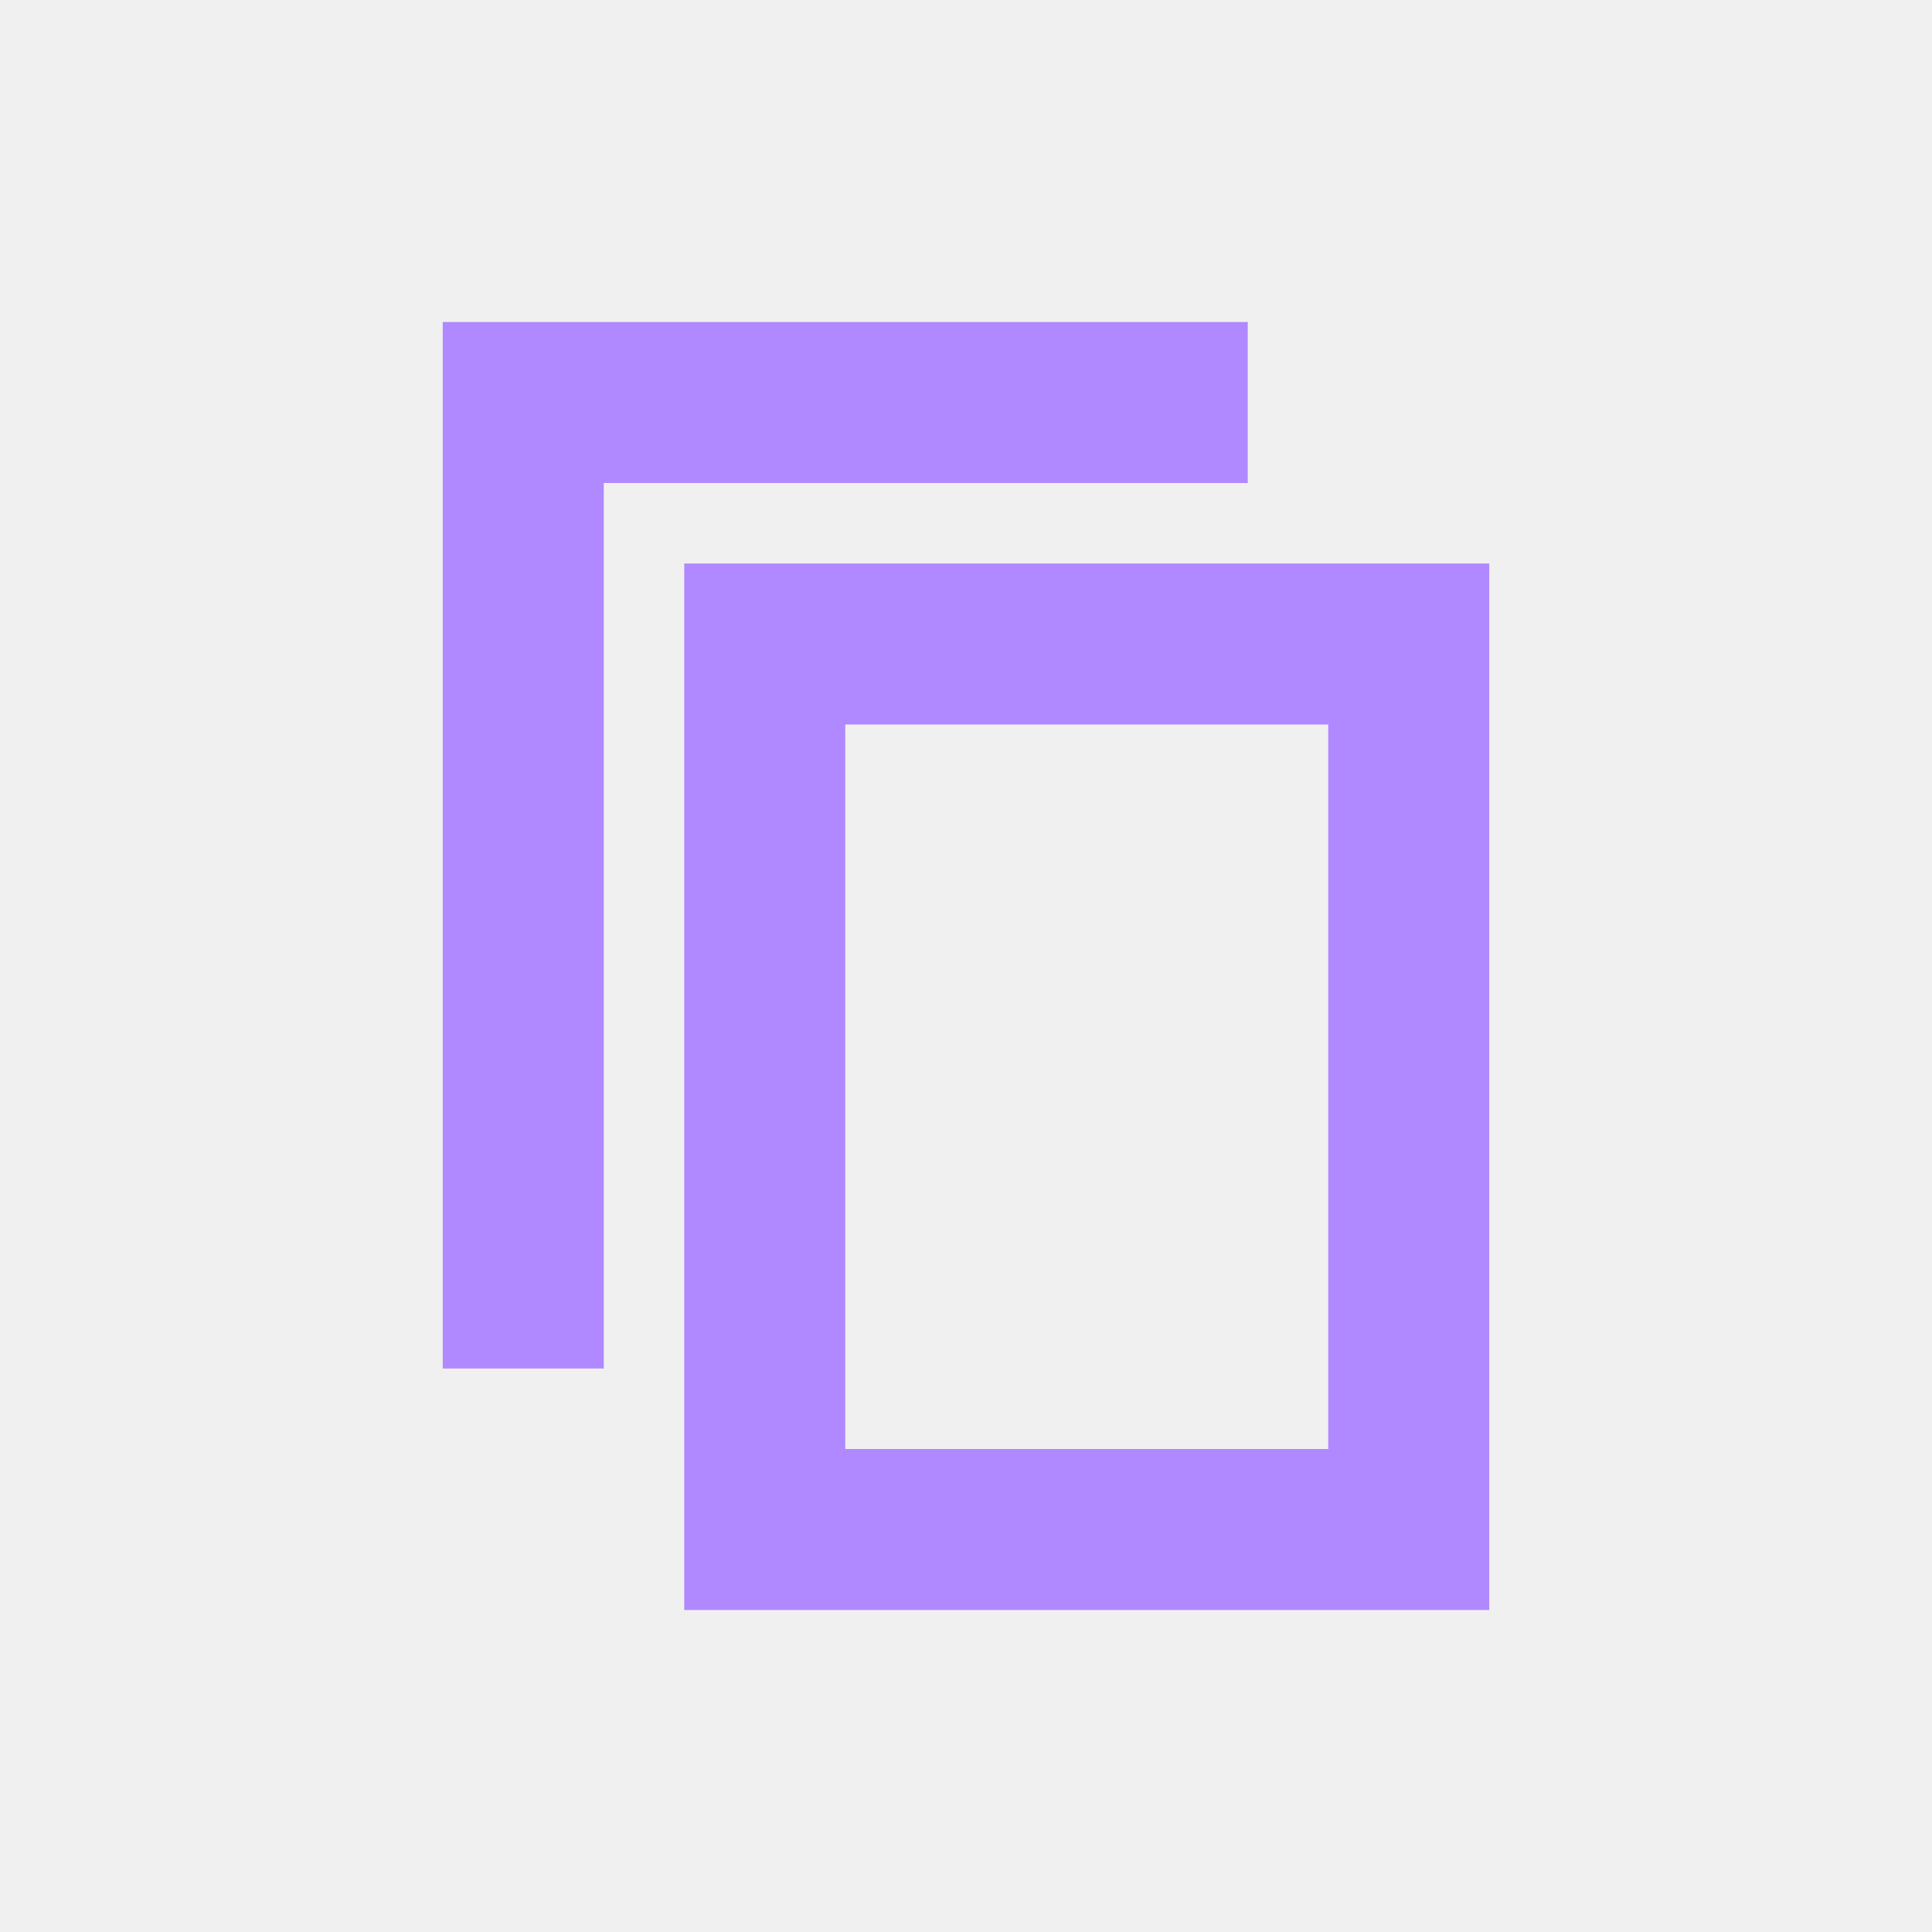
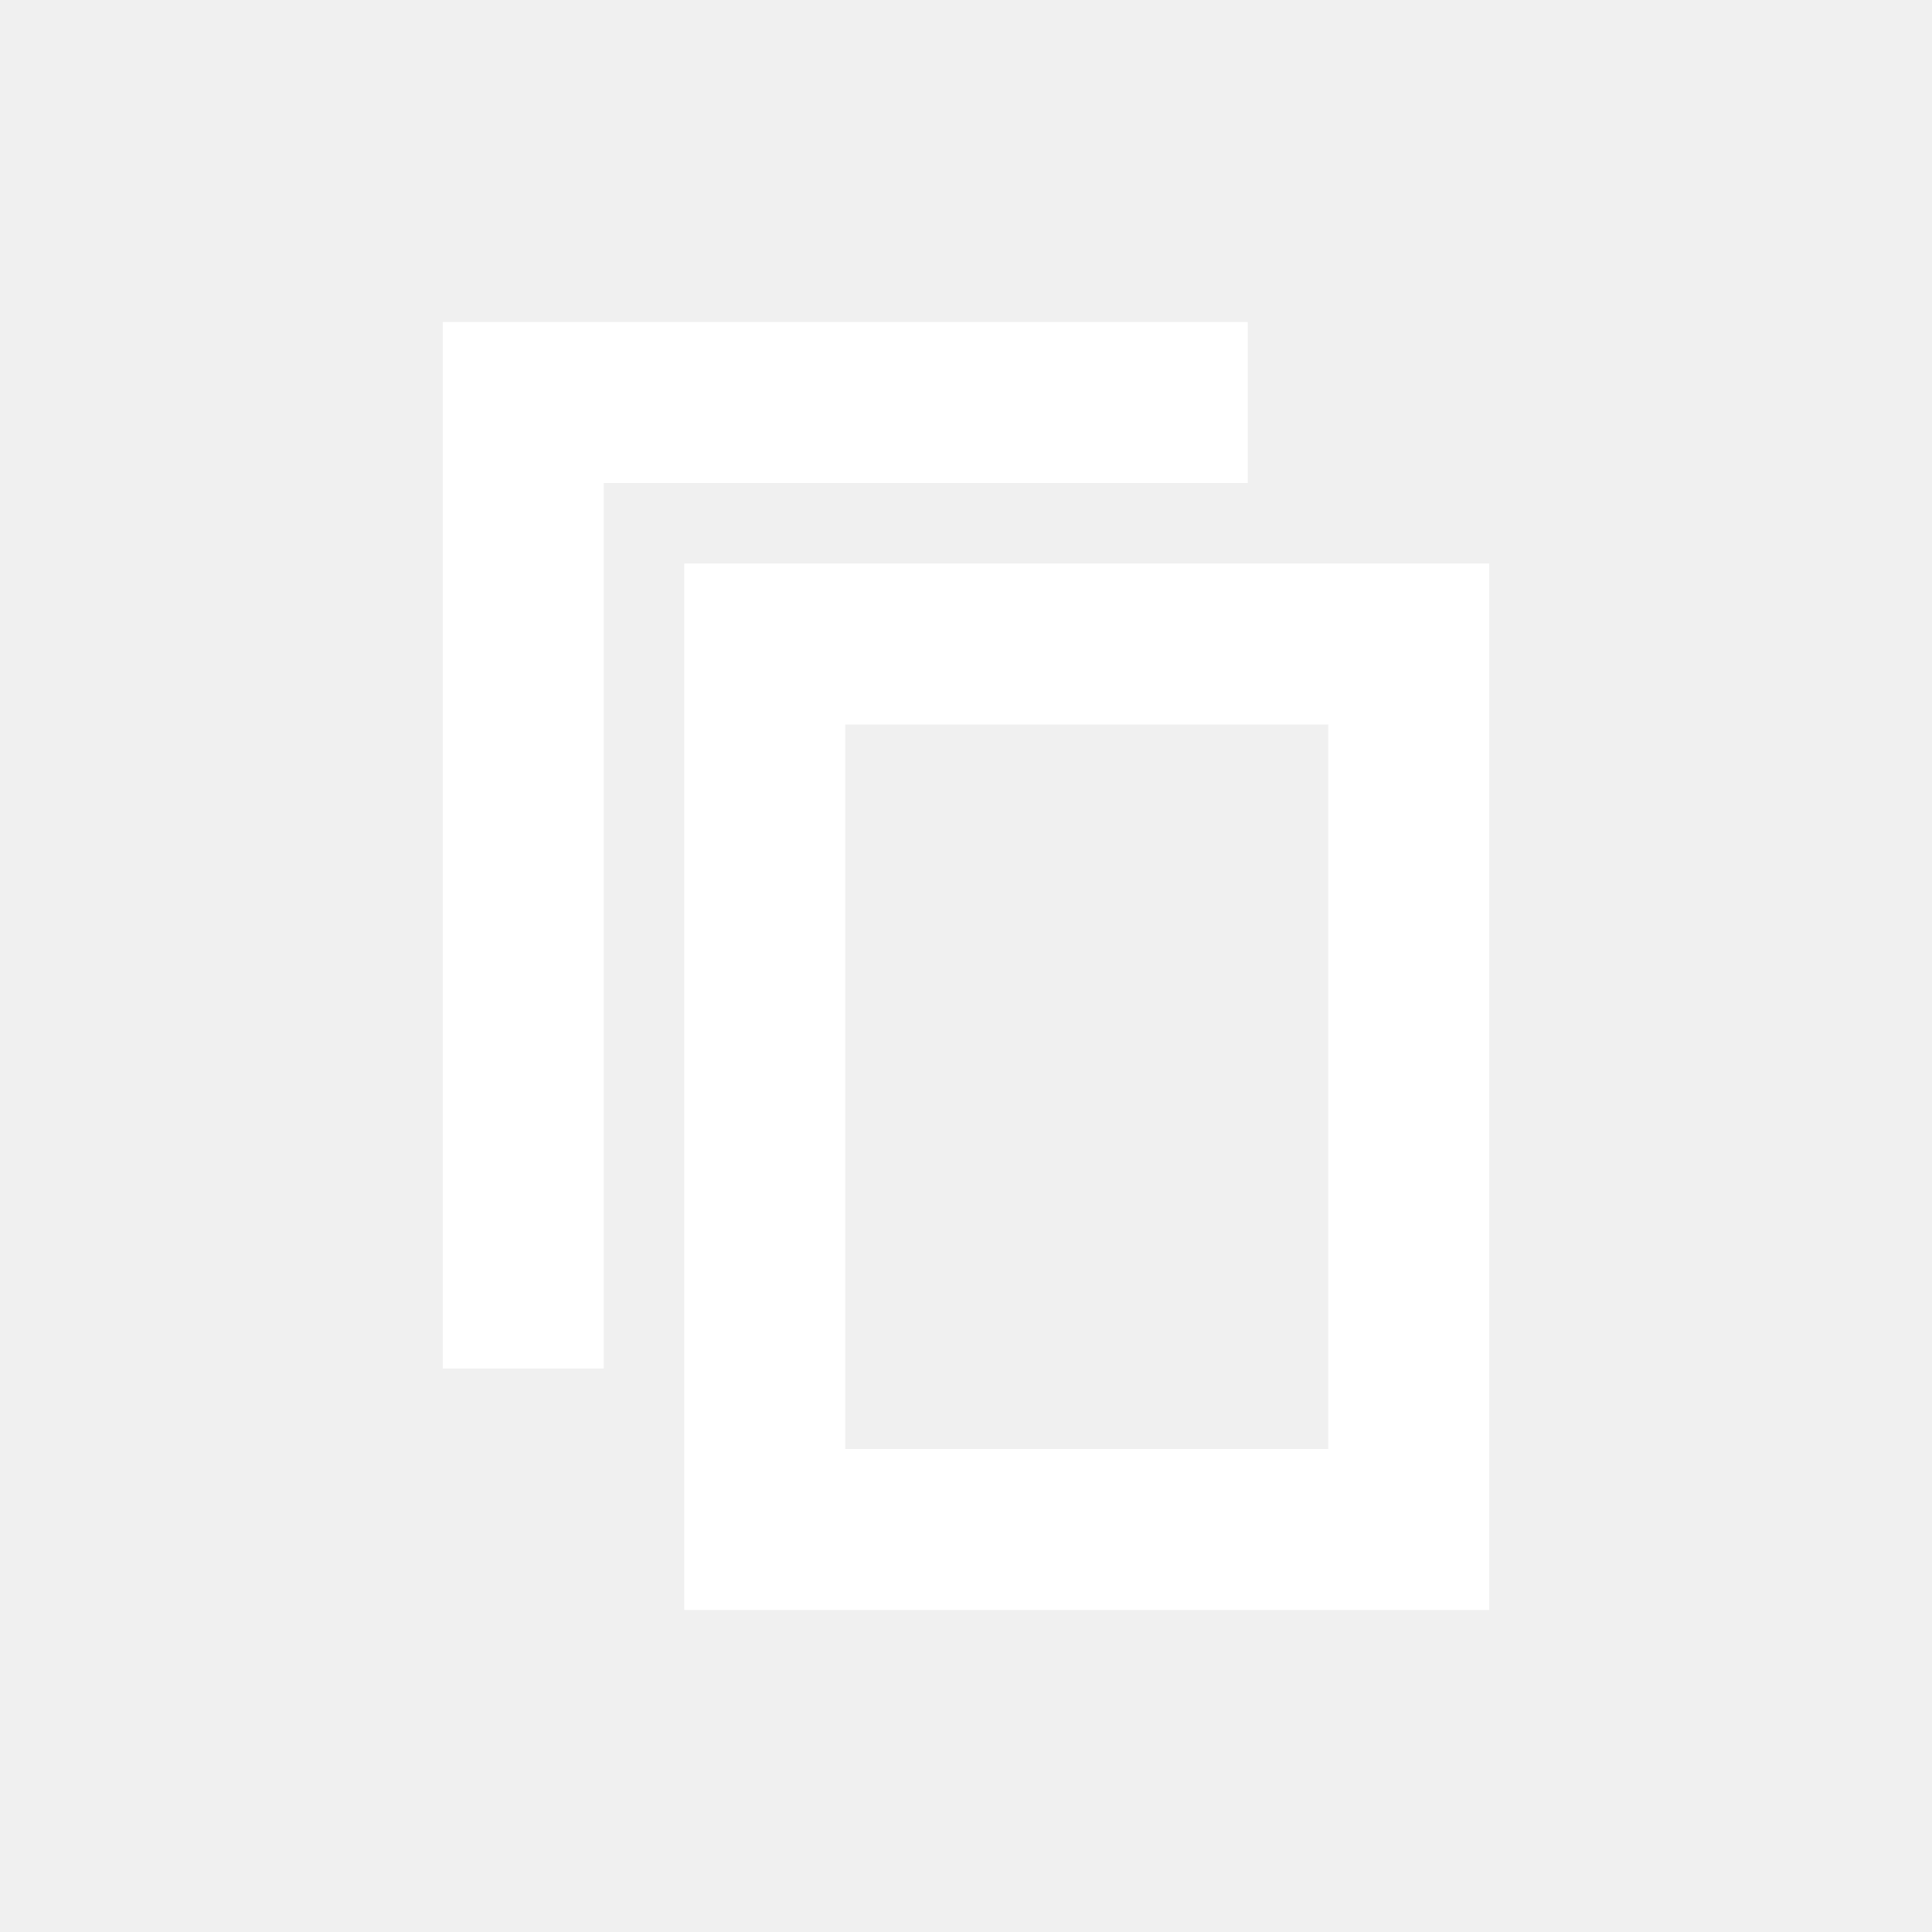
<svg xmlns="http://www.w3.org/2000/svg" width="24px" height="24px" viewBox="0 0 24 24" version="1.1">
  <g id="Artboard" stroke="none" stroke-width="1" fill="none" fill-rule="evenodd">
    <g id="ic-copy-liliac" transform="translate(2, 2)">
-       <g id="Group_8993" transform="translate(3, 2)" fill="#B088FF" fill-rule="nonzero">
+       <g id="Group_8993" transform="translate(3, 2)" fill="#FFFFFF" fill-rule="nonzero">
        <polygon id="Path_18959" points="2.5 13 0.5 13 0.5 0 10.5 0 10.5 2 2.5 2" />
      </g>
      <polygon id="Rectangle_4640" points="0 0 20 0 20 20 0 20" />
-       <g id="Group_8994" transform="translate(6, 5)" fill="#B088FF" fill-rule="nonzero">
+       <g id="Group_8994" transform="translate(6, 5)" fill="#FFFFFF" fill-rule="nonzero">
        <path d="M10.5,13 L0.5,13 L0.5,0 L10.5,0 L10.5,13 Z M2.5,11 L8.5,11 L8.5,2 L2.5,2 L2.5,11 Z" id="Path_18960" />
      </g>
    </g>
  </g>
</svg>
